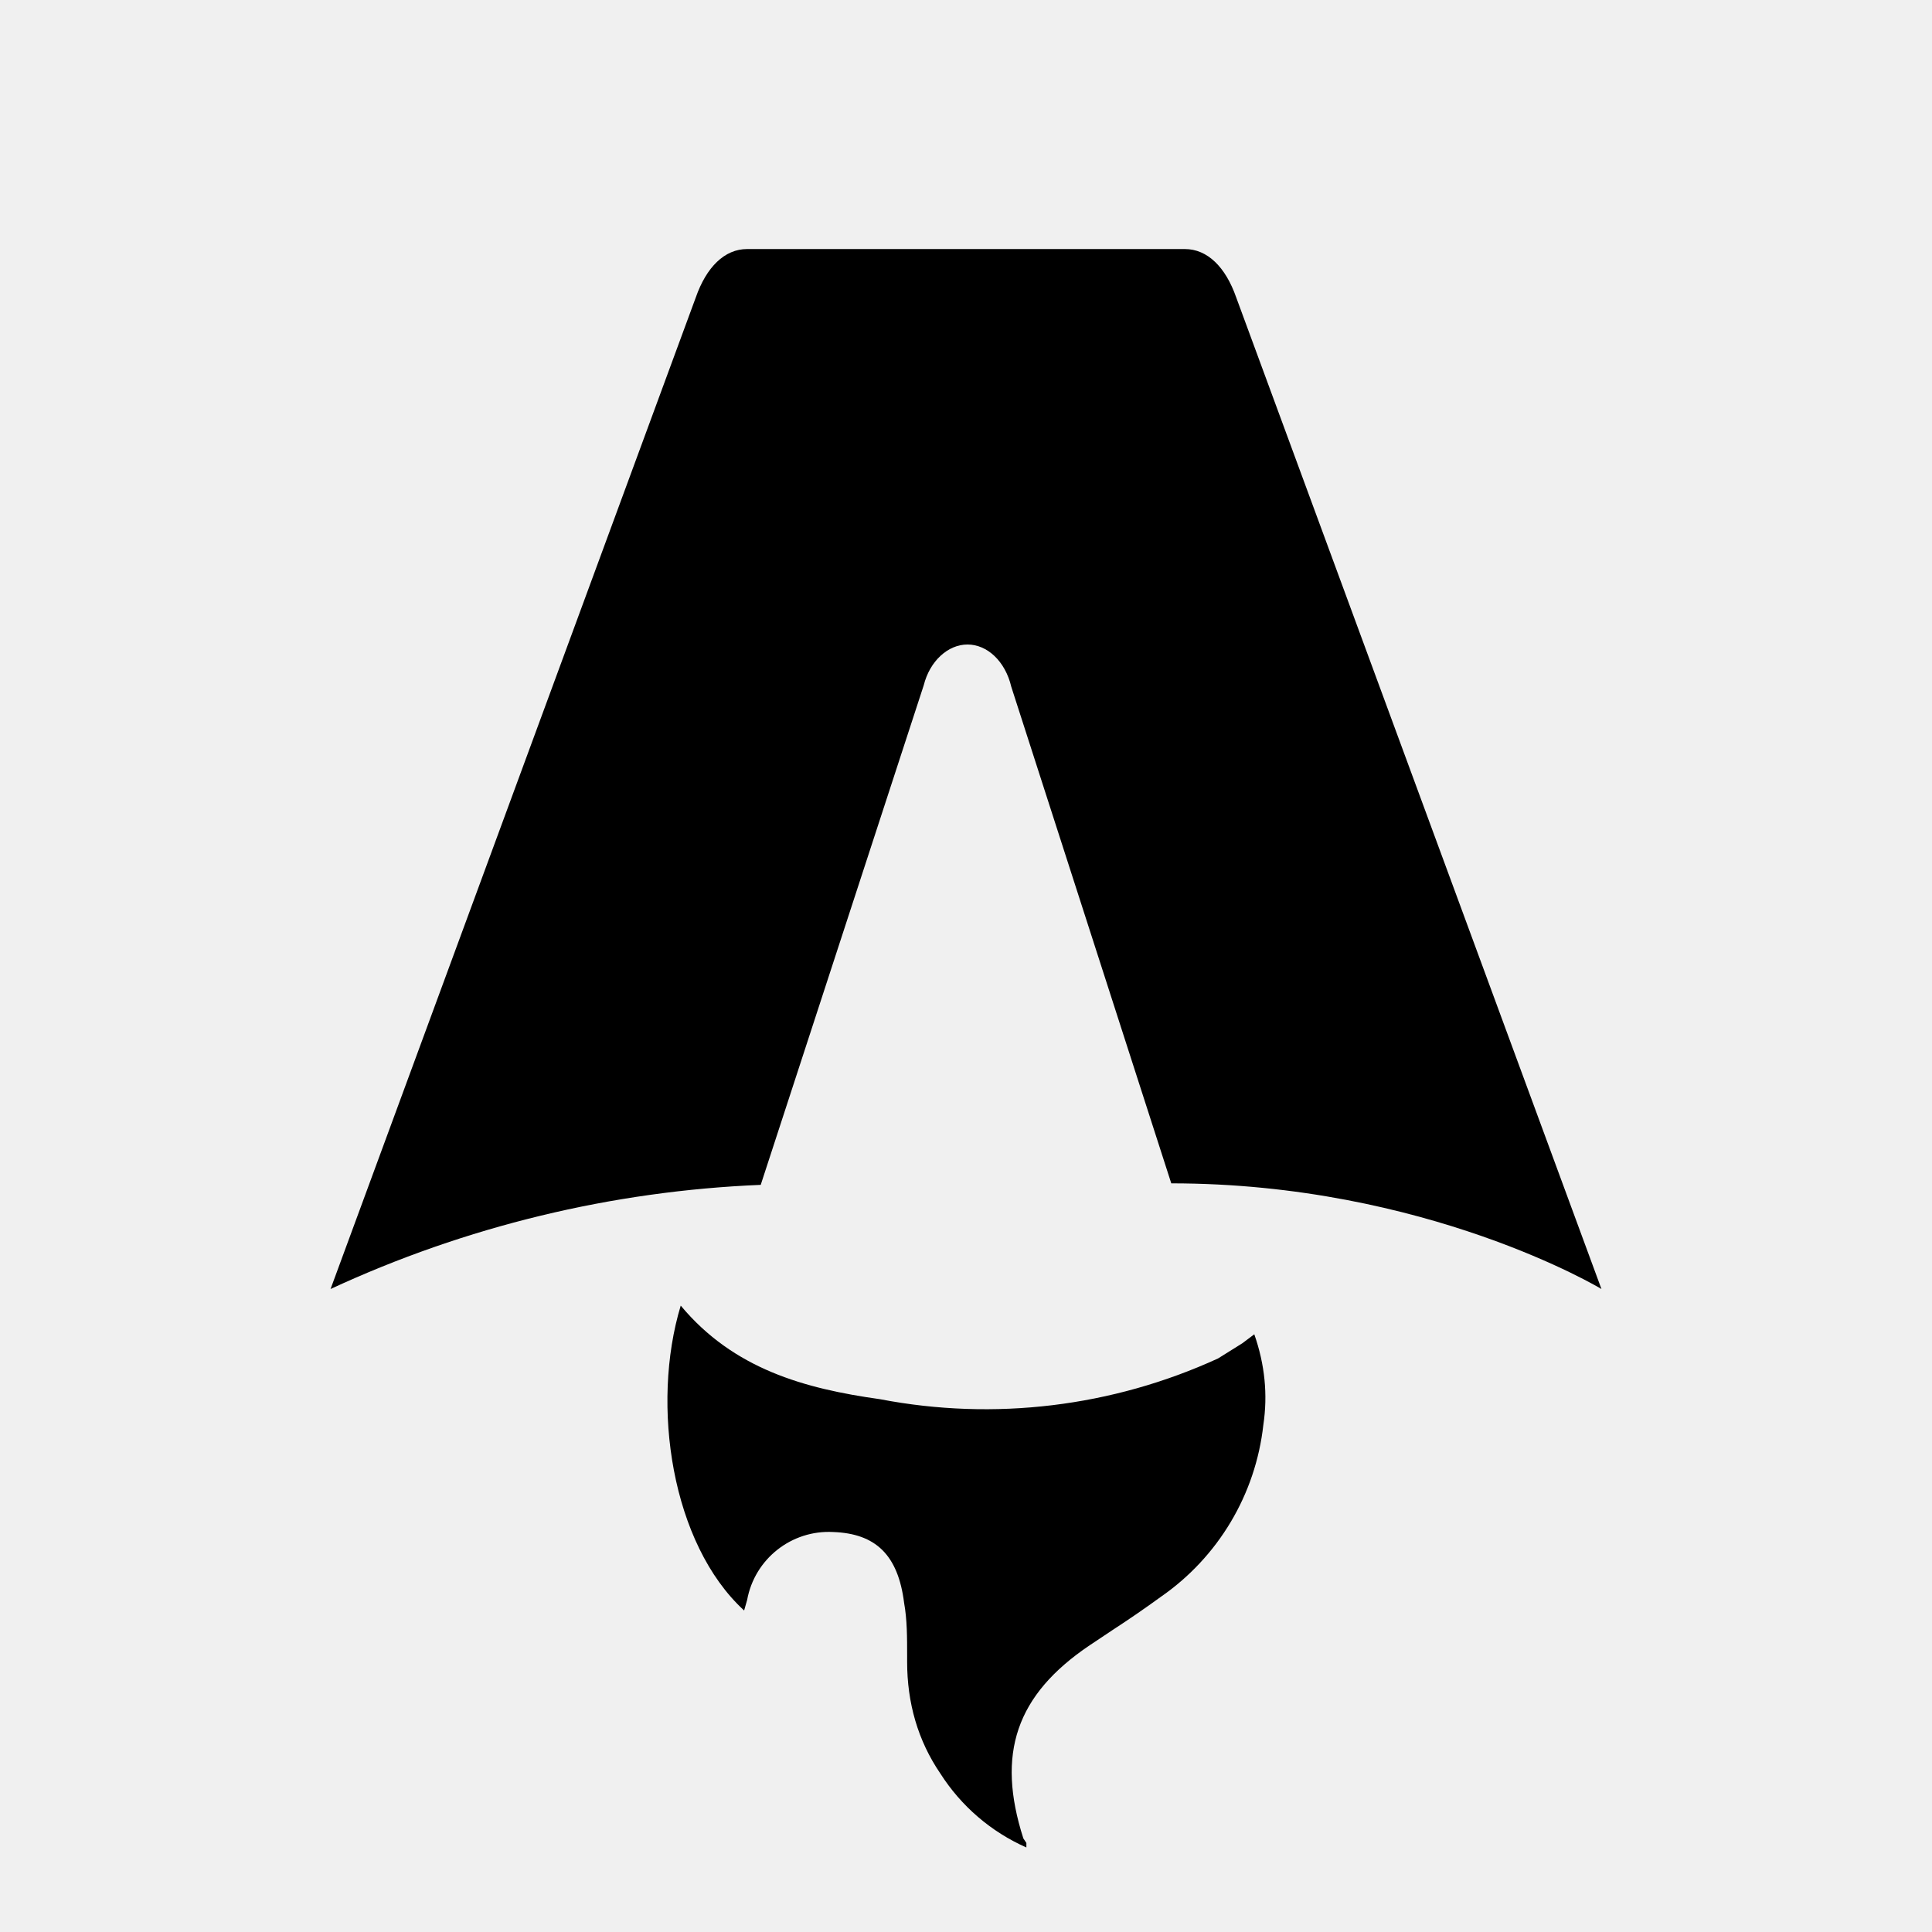
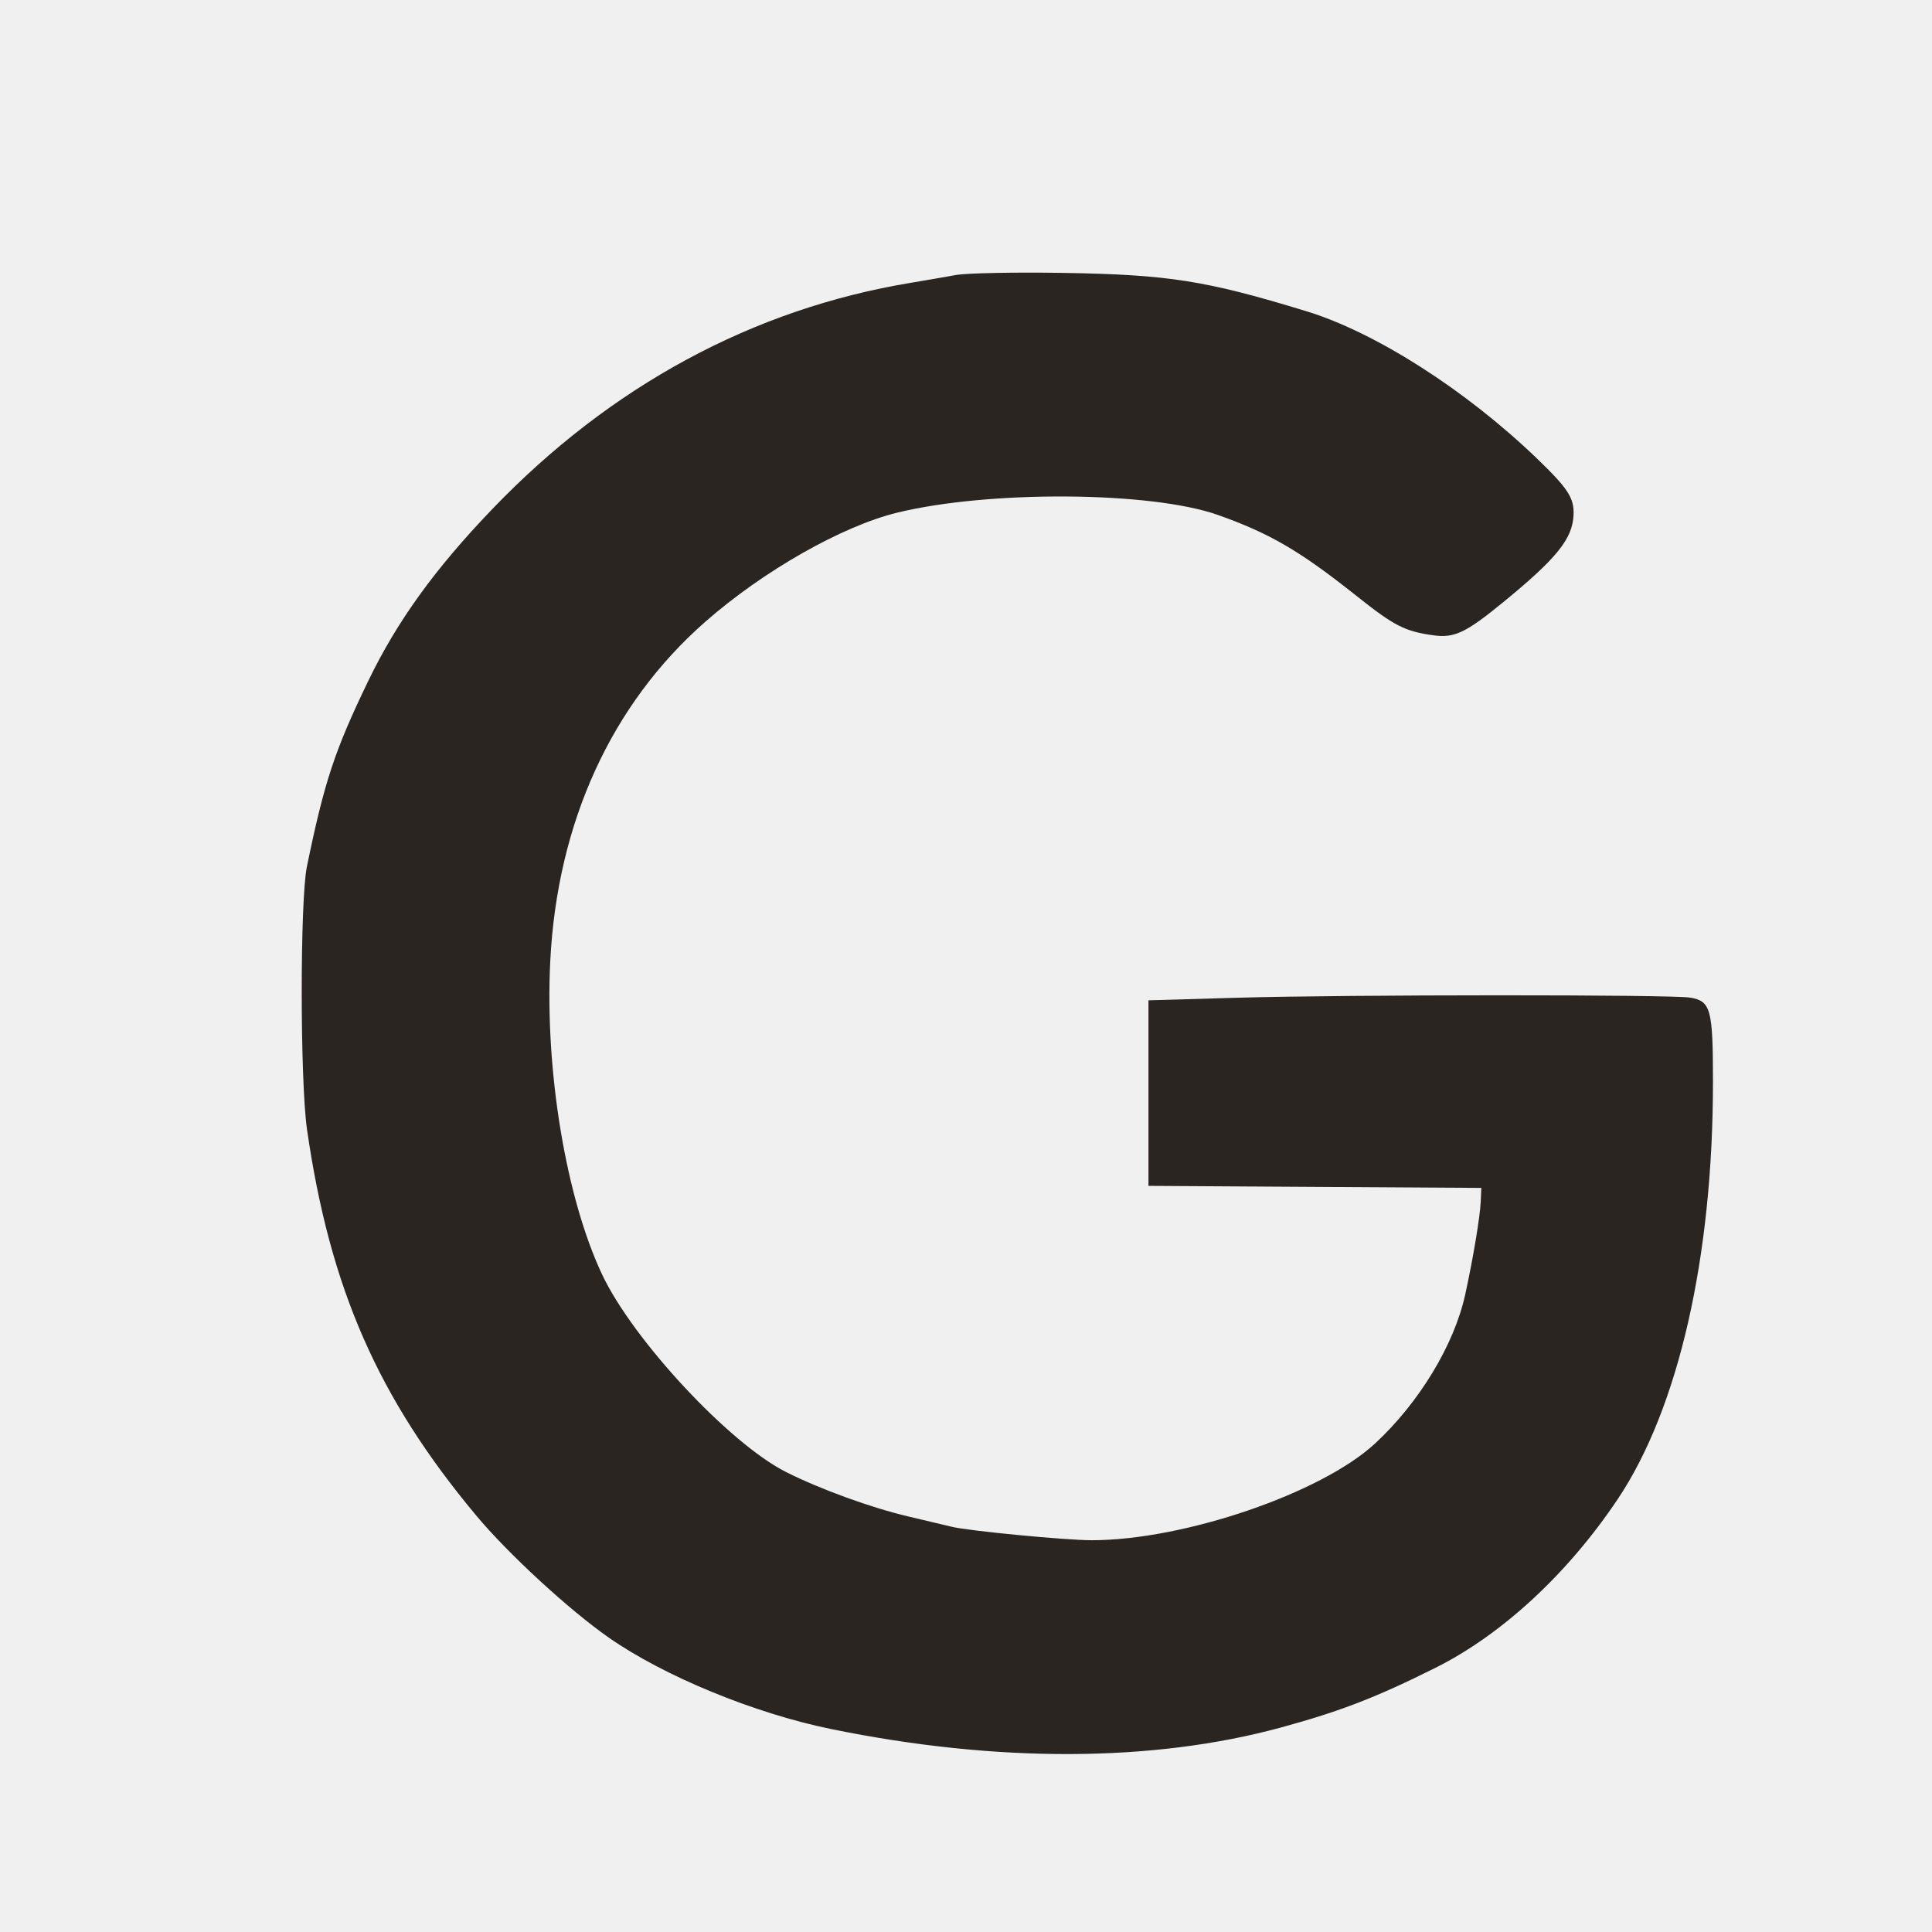
- <svg xmlns="http://www.w3.org/2000/svg" fill="none" viewBox="0 0 128 128">
-   <path d="M50.4 78.5a75.1 75.1 0 0 0-28.5 6.9l24.2-65.7c.7-2 1.9-3.2 3.4-3.2h29c1.5 0 2.7 1.2 3.4 3.2l24.2 65.7s-11.6-7-28.5-7L67 45.5c-.4-1.7-1.6-2.8-2.9-2.8-1.3 0-2.5 1.1-2.9 2.7L50.4 78.5Zm-1.1 28.2Zm-4.2-20.2c-2 6.6-.6 15.8 4.2 20.2a17.5 17.5 0 0 1 .2-.7 5.5 5.5 0 0 1 5.7-4.5c2.8.1 4.3 1.5 4.7 4.7.2 1.1.2 2.3.2 3.5v.4c0 2.7.7 5.2 2.2 7.4a13 13 0 0 0 5.7 4.9v-.3l-.2-.3c-1.8-5.6-.5-9.5 4.4-12.8l1.5-1a73 73 0 0 0 3.2-2.2 16 16 0 0 0 6.8-11.4c.3-2 .1-4-.6-6l-.8.6-1.6 1a37 37 0 0 1-22.4 2.7c-5-.7-9.7-2-13.2-6.2Z" />
-   <style>
-         path { fill: #000; }
-         @media (prefers-color-scheme: dark) {
-             path { fill: #FFF; }
-         }
-     </style>
+ <svg xmlns="http://www.w3.org/2000/svg" width="1000" zoomAndPan="magnify" viewBox="0 0 750 750" height="1000" preserveAspectRatio="xMidYMid meet" version="1.0">
+   <defs>
+     <clipPath id="c7880160c0">
+       <path d="M 117 0 L 730.629 0 L 730.629 681 L 117 681 Z M 117 0 " clip-rule="nonzero" />
+     </clipPath>
+   </defs>
+   <g clip-path="url(#c7880160c0)">
+     <path fill="#2B2521" d="M 2925.957 -40.441 C 2919.551 -39.23 2913.332 -36.426 2908.133 -32.395 C 2895.836 -22.859 2869.312 13.922 2858.484 36.453 C 2852.141 49.66 2847.035 65.512 2848.387 67.816 C 2848.754 68.438 2856.41 68.949 2865.398 68.949 C 2887.652 68.949 2891.879 66.953 2913.109 46.422 C 2930.16 29.93 2945.988 15.215 2953.953 8.453 C 2959.98 3.352 2966.012 -1.742 2972.051 -6.832 C 2994.219 -25.52 2995.75 -27.168 2995.207 -31.793 C 2994.793 -35.316 2993.633 -36.211 2987.164 -38.008 C 2979.699 -40.086 2933.742 -41.91 2925.957 -40.441 M 3333.539 103.613 C 3328.051 104.711 3328.727 103.48 3306.055 153.586 C 3297.562 172.352 3292.762 182.789 3275.457 220.082 C 3267.551 237.125 3259.883 253.785 3258.418 257.113 C 3256.953 260.438 3251.91 271.25 3247.211 281.141 C 3242.516 291.035 3237.371 301.984 3235.781 305.477 C 3234.191 308.965 3229.121 319.816 3224.512 329.586 C 3219.902 339.352 3216.133 347.57 3216.133 347.84 C 3216.133 348.113 3211.715 357.637 3206.312 369.008 C 3200.906 380.379 3196.488 389.859 3196.488 390.078 C 3196.488 390.297 3192.156 399.574 3186.863 410.695 C 3181.57 421.816 3175.82 434.047 3174.086 437.871 C 3172.348 441.691 3167.082 452.914 3162.383 462.805 C 3157.684 472.699 3151.605 485.551 3148.879 491.371 C 3142.703 504.539 3132.934 525.176 3121.684 548.801 C 3095.789 603.207 3071.047 659.281 3071.047 663.574 C 3071.047 665.086 3080.602 665.762 3114.164 666.621 C 3153.309 667.629 3157.645 667.492 3161.195 665.168 C 3163.863 663.422 3169.125 654.262 3177.773 636.312 C 3184.742 621.848 3190.441 609.75 3190.441 609.43 C 3190.441 609.105 3193.922 601.453 3198.176 592.426 C 3202.176 583.941 3206.152 575.445 3210.105 566.938 C 3213.551 559.504 3217.004 552.074 3220.465 544.645 L 3226.633 531.422 L 3445.473 531.422 L 3452.691 547.668 C 3461.934 568.457 3466.164 577.836 3472.648 591.875 C 3475.527 598.109 3482.301 613.074 3487.699 625.125 C 3493.098 637.18 3499.473 651.293 3501.863 656.484 L 3506.215 665.934 L 3597.348 665.934 L 3596.664 656.484 C 3595.965 646.762 3595.738 646.184 3578.504 610.012 C 3573.551 599.621 3566.91 585.34 3563.746 578.273 C 3560.582 571.207 3553.938 556.926 3548.984 546.535 C 3544.031 536.145 3538.434 524.242 3536.551 520.086 C 3534.66 515.93 3528.785 503.43 3523.492 492.309 C 3518.203 481.188 3513.871 471.926 3513.871 471.727 C 3513.871 471.531 3508.77 460.715 3502.535 447.691 C 3496.301 434.668 3491.199 423.77 3491.199 423.477 C 3491.199 423.184 3487.719 415.559 3483.465 406.527 C 3479.465 398.047 3475.496 389.551 3471.547 381.043 C 3462.707 361.859 3447.309 328.898 3439.141 311.672 C 3434.453 301.777 3429.199 290.555 3427.473 286.734 C 3425.742 282.914 3421.773 274.34 3418.656 267.691 C 3415.535 261.043 3411.57 252.473 3409.84 248.648 C 3404.703 237.293 3384.734 195.293 3363.195 150.562 C 3355.793 135.184 3347.797 118.383 3345.426 113.227 C 3340.73 103.027 3339.887 102.344 3333.539 103.613 M 1017.98 108.73 C 1015.875 111.492 1011.836 118.801 1009.008 124.977 C 1006.18 131.152 1002.16 139.945 1000.07 144.516 C 997.074 151.074 994.059 157.621 991.027 164.164 C 988.141 170.398 984.059 179.238 981.961 183.812 C 978.945 190.363 975.922 196.914 972.891 203.461 C 970.004 209.695 965.926 218.535 963.824 223.105 C 960.809 229.66 957.785 236.211 954.754 242.754 C 951.867 248.988 947.789 257.828 945.691 262.402 C 942.145 270.145 936.301 282.664 924.191 308.496 C 906.645 345.93 896.395 367.855 891.695 378.02 C 889.391 383.008 883.957 394.57 879.625 403.715 C 872.383 418.988 858.133 449.48 847.84 471.723 C 845.527 476.711 840.773 486.914 837.27 494.395 C 833.766 501.875 829 512.078 826.676 517.062 C 819.434 532.609 807.844 556.98 796.855 579.785 C 774.395 626.379 759.199 662.926 761.375 665.102 C 761.832 665.559 782.434 665.934 807.16 665.934 L 852.109 665.934 L 874.918 619.914 C 887.461 594.605 897.723 573.57 897.723 573.168 C 897.723 572.77 902.109 563.215 907.469 551.934 L 917.215 531.422 L 1135.148 531.422 L 1141.121 544.234 C 1144.41 551.281 1147.098 557.355 1147.098 557.727 C 1147.098 558.098 1149.387 563.387 1152.188 569.473 C 1155.594 576.914 1158.938 584.379 1162.219 591.875 C 1170.141 610.066 1188.531 649.836 1193.66 659.887 L 1196.363 665.176 L 1242.008 665.578 L 1287.652 665.977 L 1287.652 659.344 C 1287.652 651.27 1285.812 646.027 1275.082 623.52 C 1270.5 613.906 1264.387 600.984 1261.496 594.805 C 1258.609 588.621 1252.355 575.402 1247.598 565.426 C 1229.383 527.23 1211.031 488.406 1207.23 480.035 C 1204.469 473.98 1201.688 467.938 1198.887 461.898 C 1193.059 449.316 1187.254 436.723 1181.469 424.117 C 1177.168 414.754 1164.309 387.238 1148.625 353.84 C 1145.113 346.355 1140.344 336.156 1138.027 331.168 C 1135.715 326.18 1130.953 315.98 1127.449 308.496 C 1123.945 301.016 1119.188 290.816 1116.871 285.828 C 1109.121 269.176 1101.32 252.551 1093.461 235.953 C 1089.41 227.398 1085.375 218.832 1081.359 210.262 C 1078.637 204.441 1072.859 192.199 1068.52 183.055 C 1064.34 174.25 1060.18 165.434 1056.047 156.605 C 1032.367 105.824 1031.18 103.711 1026.363 103.711 C 1022.98 103.711 1020.824 105 1017.98 108.73 M 371.02 106.77 C 366.863 107.527 359.043 108.883 353.641 109.773 C 292.32 119.91 237.082 149.758 191.168 197.559 C 168.809 220.84 154.125 241.191 142.902 264.449 C 129.883 291.426 125.906 303.473 119.129 336.457 C 116.438 349.574 116.473 419.68 119.184 438.473 C 128.062 500.051 146.719 542.625 184.836 588.289 C 197.242 603.152 220.844 624.898 236.285 635.691 C 257.754 650.695 292.82 665.117 322.656 671.215 C 386.992 684.363 447.473 684.156 497.219 670.625 C 520.145 664.387 534.324 658.91 557.312 647.406 C 583.125 634.496 608.629 610.883 627.992 581.977 C 651.57 546.77 664.965 488.117 664.973 420.031 C 664.977 391.746 664.129 388.598 656.121 387.273 C 648.699 386.047 522.785 386.086 480.082 387.328 L 445.832 388.324 L 445.832 460.355 L 575.051 461.145 L 574.816 466.434 C 574.547 472.434 571.906 488.277 568.809 502.469 C 564.547 522.004 550.949 544.484 533.793 560.371 C 512.887 579.723 459.535 597.926 423.742 597.918 C 413.688 597.914 375.672 594.258 369.508 592.695 C 367.844 592.277 360.363 590.5 352.883 588.754 C 338.344 585.355 318.539 578.172 305.172 571.453 C 283.176 560.395 245.719 520.176 233.727 494.738 C 219.691 464.961 211.5 415.5 213.605 373.227 C 216.281 319.41 237.289 273.402 273.809 241.359 C 296.34 221.59 326.918 204.211 348.348 198.996 C 384.164 190.281 446.914 190.738 472.785 199.902 C 492.984 207.059 504.629 213.863 526.688 231.406 C 541.262 242.996 545.359 245.09 556.473 246.629 C 564.59 247.75 569.012 245.66 583.363 233.922 C 604.41 216.711 610.504 209.137 610.855 199.77 C 611.098 193.301 608.664 189.566 596.672 178.02 C 569.055 151.426 533.973 129.016 507.121 120.812 C 467.969 108.855 453.656 106.602 412.582 105.938 C 393.879 105.633 375.176 106.008 371.02 106.77 M 2395.852 119.871 L 2341.062 120.371 L 2341.055 272.621 C 2341.047 356.359 2340.609 472.48 2340.078 530.664 C 2339.547 588.852 2339.613 642.438 2340.227 649.742 C 2341.828 668.777 2339.59 667.957 2386.188 666.605 L 2423.895 665.512 L 2425.824 661.566 C 2427.852 657.426 2431.363 537.117 2431.621 463.031 C 2431.723 432.809 2432.09 427.137 2433.926 427.137 C 2437.719 427.137 2443.531 433.527 2451.793 446.785 C 2456.195 453.852 2471.371 474.594 2485.516 492.883 C 2513.324 528.836 2567.59 601.199 2571.906 608.09 C 2579.012 619.426 2607.523 655.504 2613.617 660.867 C 2620.105 666.578 2621.383 667.047 2635.34 668.898 C 2646.852 670.422 2653.008 670.477 2662.859 669.152 C 2669.84 668.211 2683.969 667.441 2694.25 667.441 C 2724.637 667.441 2726.051 670.945 2661.332 585.832 C 2650.27 571.285 2633.453 549.18 2623.957 536.711 C 2614.465 524.242 2602.074 507.922 2596.426 500.438 C 2590.773 492.957 2574.555 471.875 2560.379 453.586 C 2546.207 435.301 2534.586 419.629 2534.562 418.758 C 2534.539 417.891 2540.469 415.945 2547.742 414.434 C 2568.121 410.199 2589.047 402.496 2599.719 395.301 C 2624.047 378.895 2642.973 352.461 2650.406 324.504 C 2659.668 289.664 2658.766 239.539 2648.359 210.5 C 2636.645 177.82 2603.004 143.496 2567.477 127.973 C 2548.035 119.477 2530.32 118.641 2395.852 119.871 M 1420.172 121.32 C 1419.605 121.887 1419.141 244.66 1419.141 394.148 L 1419.141 665.945 L 1563.098 665.562 L 1707.051 665.176 L 1707.477 629.66 C 1707.711 610.125 1707.555 592.719 1707.133 590.977 C 1706.273 587.469 1718.102 587.973 1563.188 584.836 C 1536.43 584.297 1513.711 583.344 1512.703 582.723 C 1511.305 581.855 1510.555 546.504 1509.527 432.953 C 1508.789 351.203 1507.703 247.59 1507.113 202.703 L 1506.043 121.09 L 1463.621 120.691 C 1440.289 120.469 1420.738 120.75 1420.172 121.32 M 1856.934 121.336 C 1856.375 121.895 1855.922 244.656 1855.922 394.141 L 1855.922 665.934 L 2161.266 665.934 L 2160.859 627.016 L 2160.457 588.098 L 2054.285 587.711 L 1948.113 587.32 L 1948.113 409.004 L 2161.211 409.004 L 2161.211 371.402 C 2161.211 338.223 2160.918 333.562 2158.707 331.73 C 2156.621 330.008 2138.703 329.746 2052.141 330.199 L 1948.082 330.742 L 1948.477 262.945 L 1948.867 195.148 L 2055.066 194.758 L 2161.266 194.371 L 2160.863 157.73 L 2160.457 121.09 L 2009.203 120.707 C 1926.012 120.492 1857.492 120.777 1856.934 121.336 M 2851.898 393.133 L 2851.898 665.98 L 2895.352 665.578 L 2938.801 665.176 L 2938.801 121.09 L 2895.352 120.691 L 2851.898 120.289 Z M 2433.633 195.391 C 2432.156 195.988 2431.746 213.109 2431.746 273.863 L 2431.746 351.57 L 2462.348 351.57 C 2506.047 351.57 2527.062 347.004 2545.09 333.59 C 2552.738 327.898 2555.113 324.699 2559.227 314.543 C 2565.707 298.547 2566.004 260.336 2559.824 237.211 C 2557.133 227.137 2543.105 212.977 2529.695 206.793 C 2513.023 199.102 2505.883 197.238 2487.664 195.816 C 2469.18 194.375 2436.781 194.121 2433.633 195.391 M 1021.984 272.004 C 1021.27 272.957 1019.789 276.797 1018.688 280.539 C 1013.504 298.176 1001.391 330.809 994.012 347.039 C 967.145 406.105 962.789 415.875 959.973 423.359 C 956.711 432.035 952.215 450.23 953.016 451.527 C 953.461 452.246 985.766 452.832 1024.805 452.832 L 1095.785 452.832 L 1097.492 448.676 C 1100.555 441.219 1099.418 434.383 1092.773 420.336 C 1076.48 385.875 1073.816 380.156 1067.77 366.684 C 1059.816 348.961 1047.902 319.496 1040.574 299.43 C 1037.543 291.117 1033.797 281.52 1032.258 278.102 C 1029.41 271.789 1024.375 268.801 1021.984 272.004 M 3329.82 283.184 C 3321.492 305.59 3313.34 326.547 3310.398 333.102 C 3308.426 337.488 3306.816 341.355 3306.816 341.688 C 3306.816 342.328 3301.293 354.48 3291.336 375.754 C 3269.773 421.828 3268.973 423.738 3265.25 438.172 C 3261.016 454.566 3252.617 452.832 3336.199 452.832 C 3376.465 452.832 3409.719 452.324 3410.094 451.699 C 3411.695 449.051 3407.68 432.555 3402.945 422.324 C 3398.895 413.594 3394.824 404.871 3390.742 396.156 C 3381.844 377.16 3363.91 333.336 3353.395 304.879 C 3346.004 284.879 3344.961 282.961 3340.492 281.074 C 3333.488 278.125 3331.559 278.504 3329.82 283.184 " fill-opacity="1" fill-rule="evenodd" />
+   </g>
</svg>
